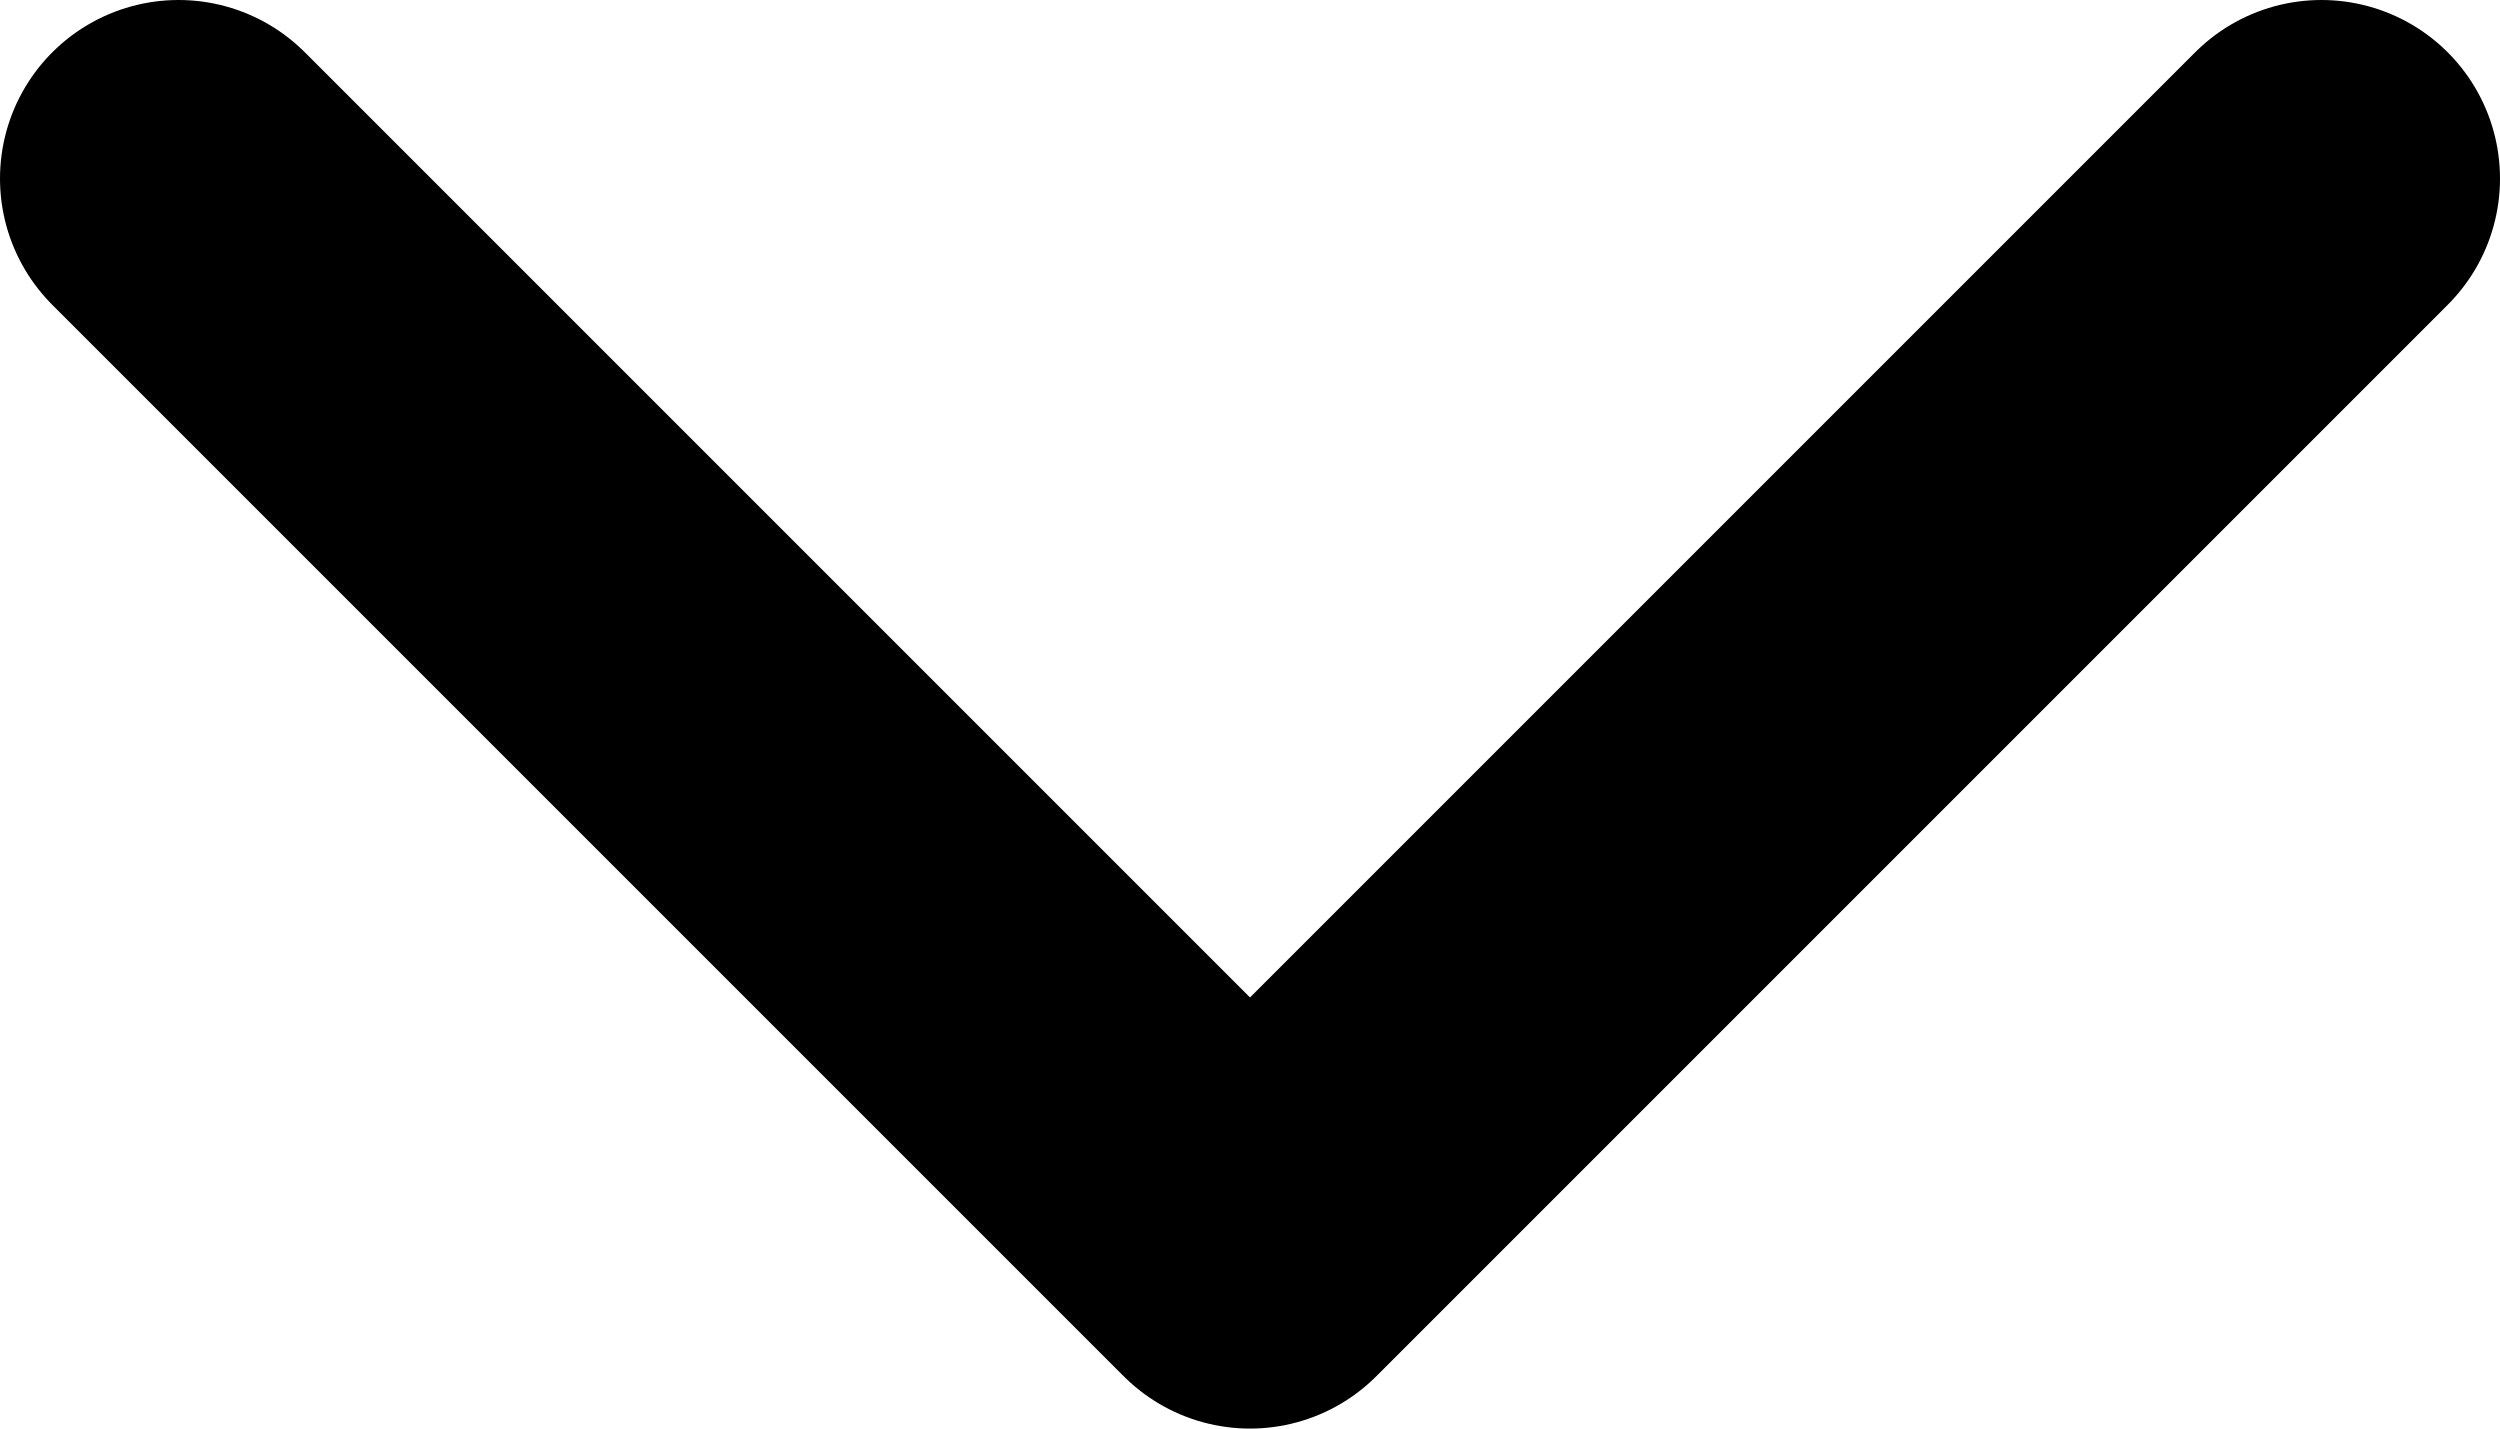
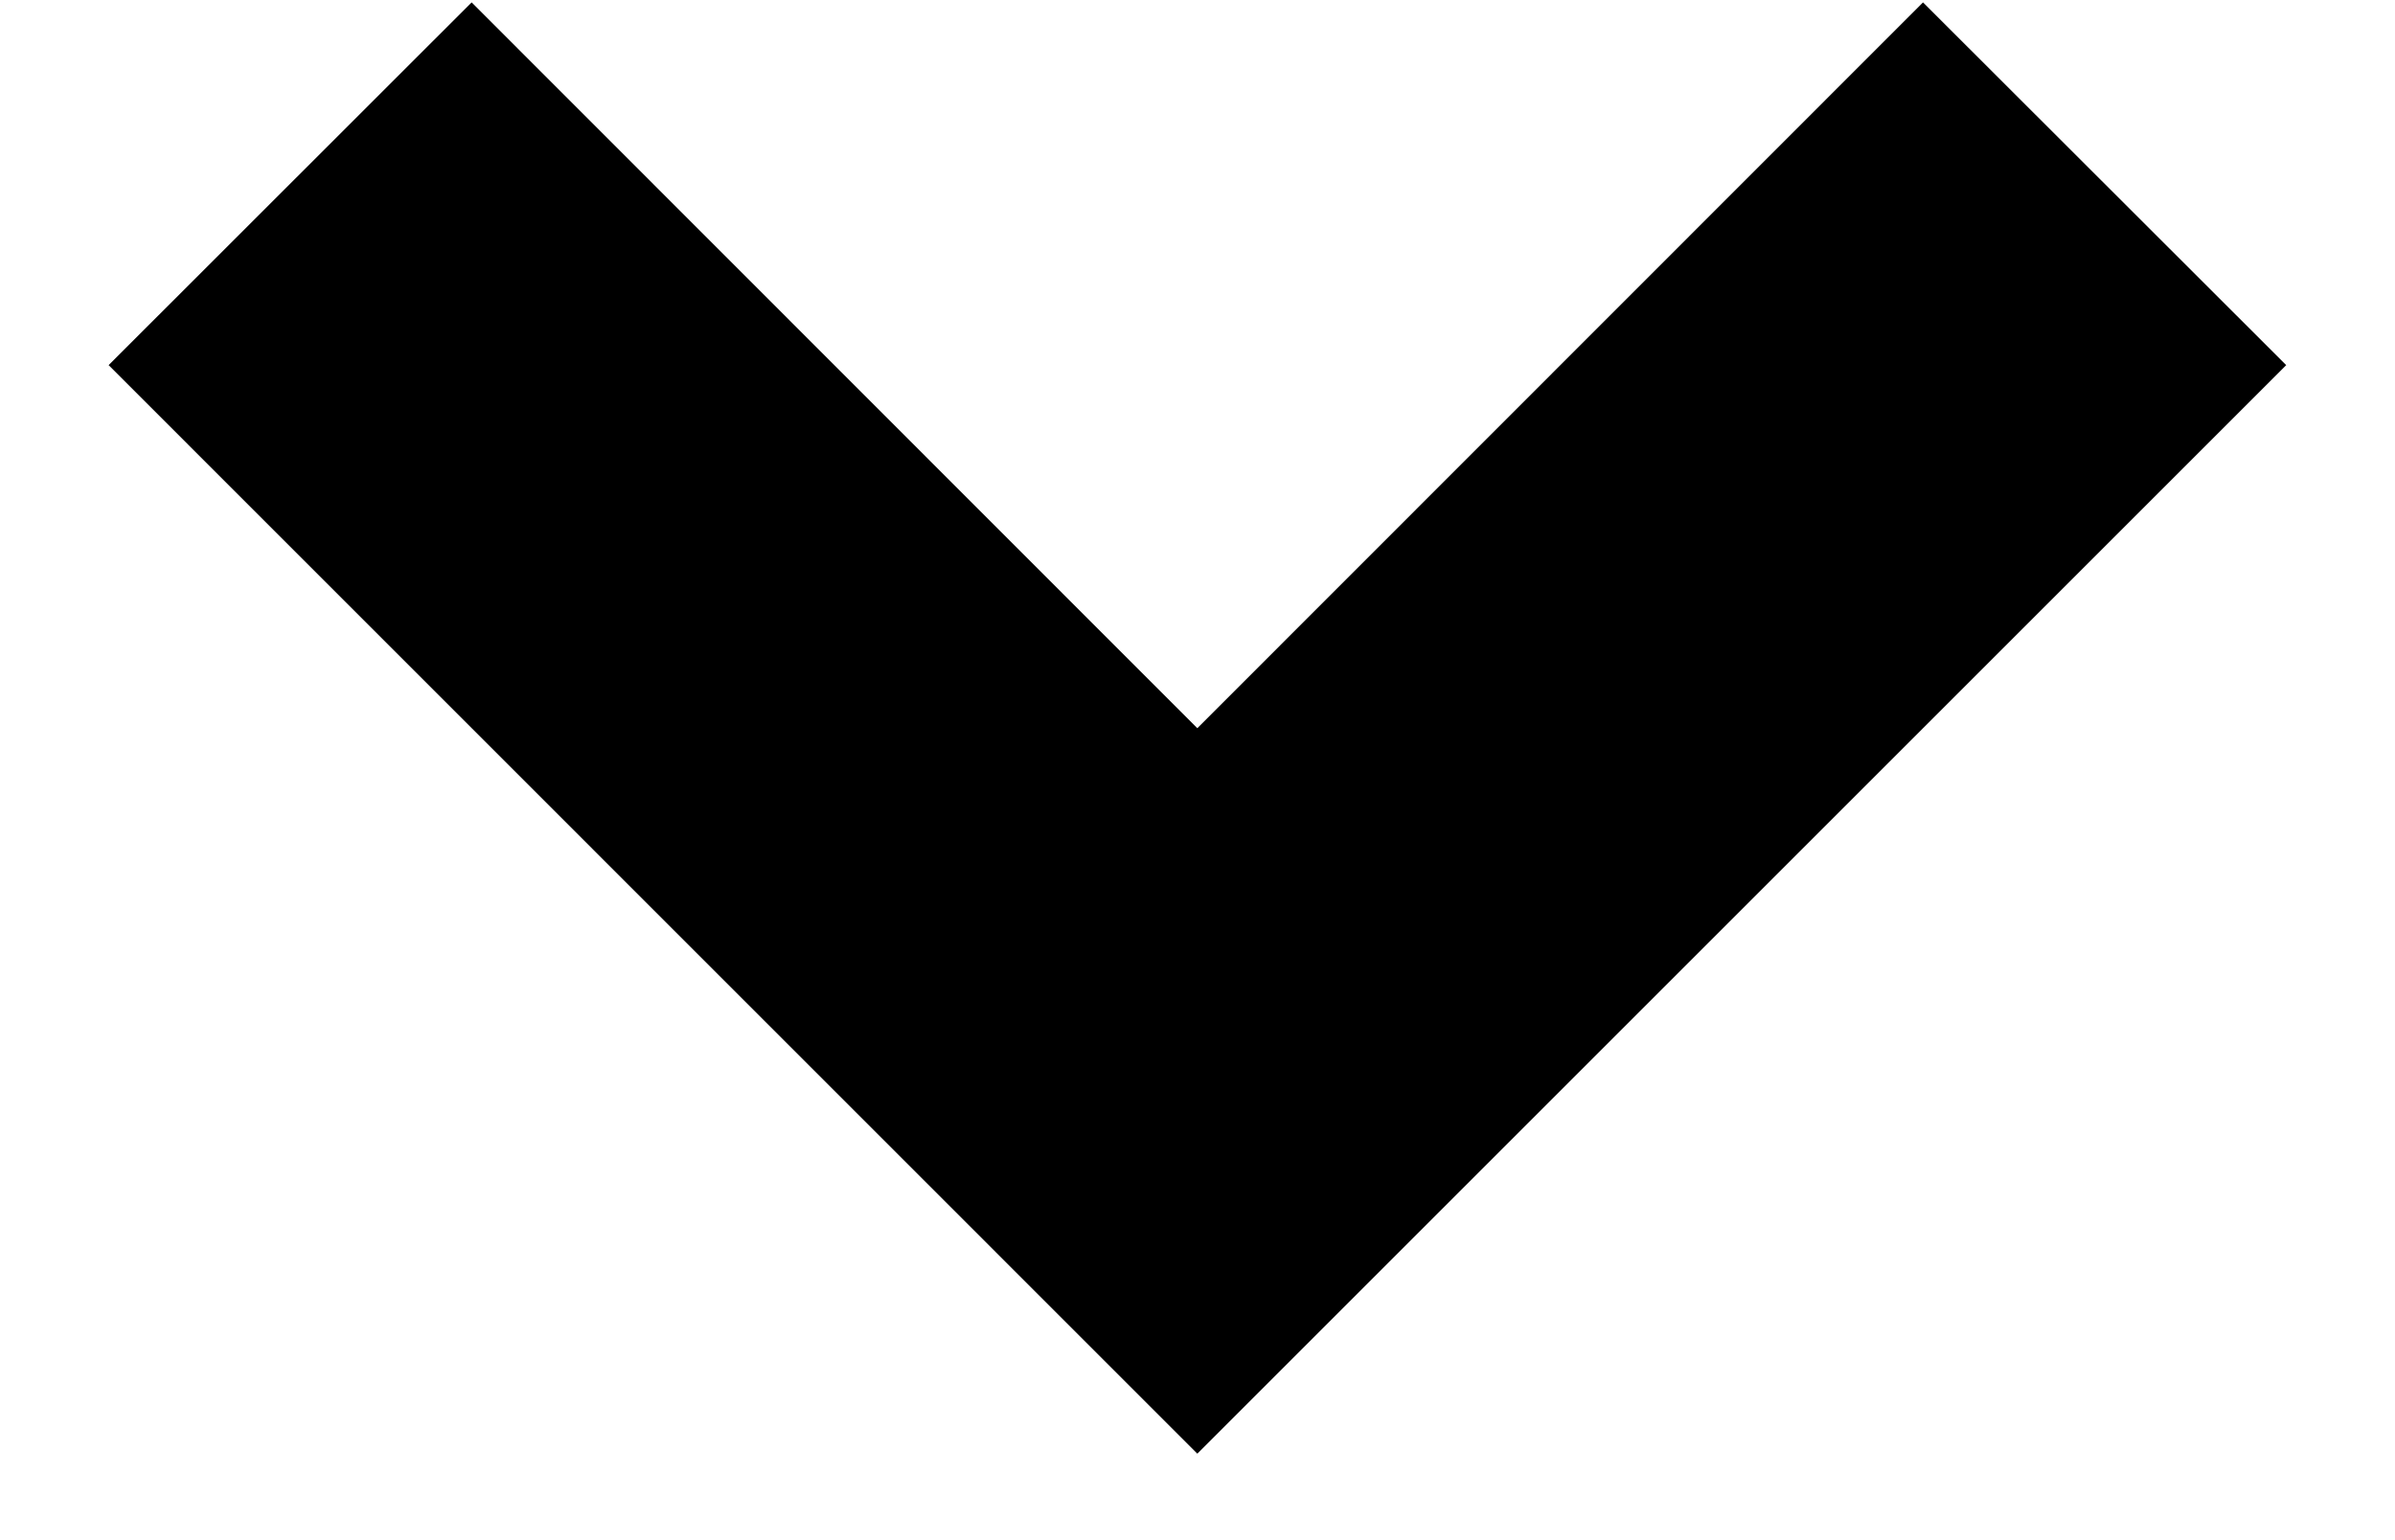
- <svg xmlns="http://www.w3.org/2000/svg" width="14" height="8" viewBox="0 0 14 8" fill="none">
-   <path d="M1 1L7 7L13 1" stroke="black" stroke-width="2" stroke-linecap="round" stroke-linejoin="round" />
+ <svg xmlns="http://www.w3.org/2000/svg" width="14" height="9" viewBox="0 0 14 9" fill="none">
+   <path d="M6.999 8.5L0.635 2.135L2.757 0.014L6.999 4.258L11.241 0.014L13.364 2.135L6.999 8.5Z" fill="black" />
</svg>
